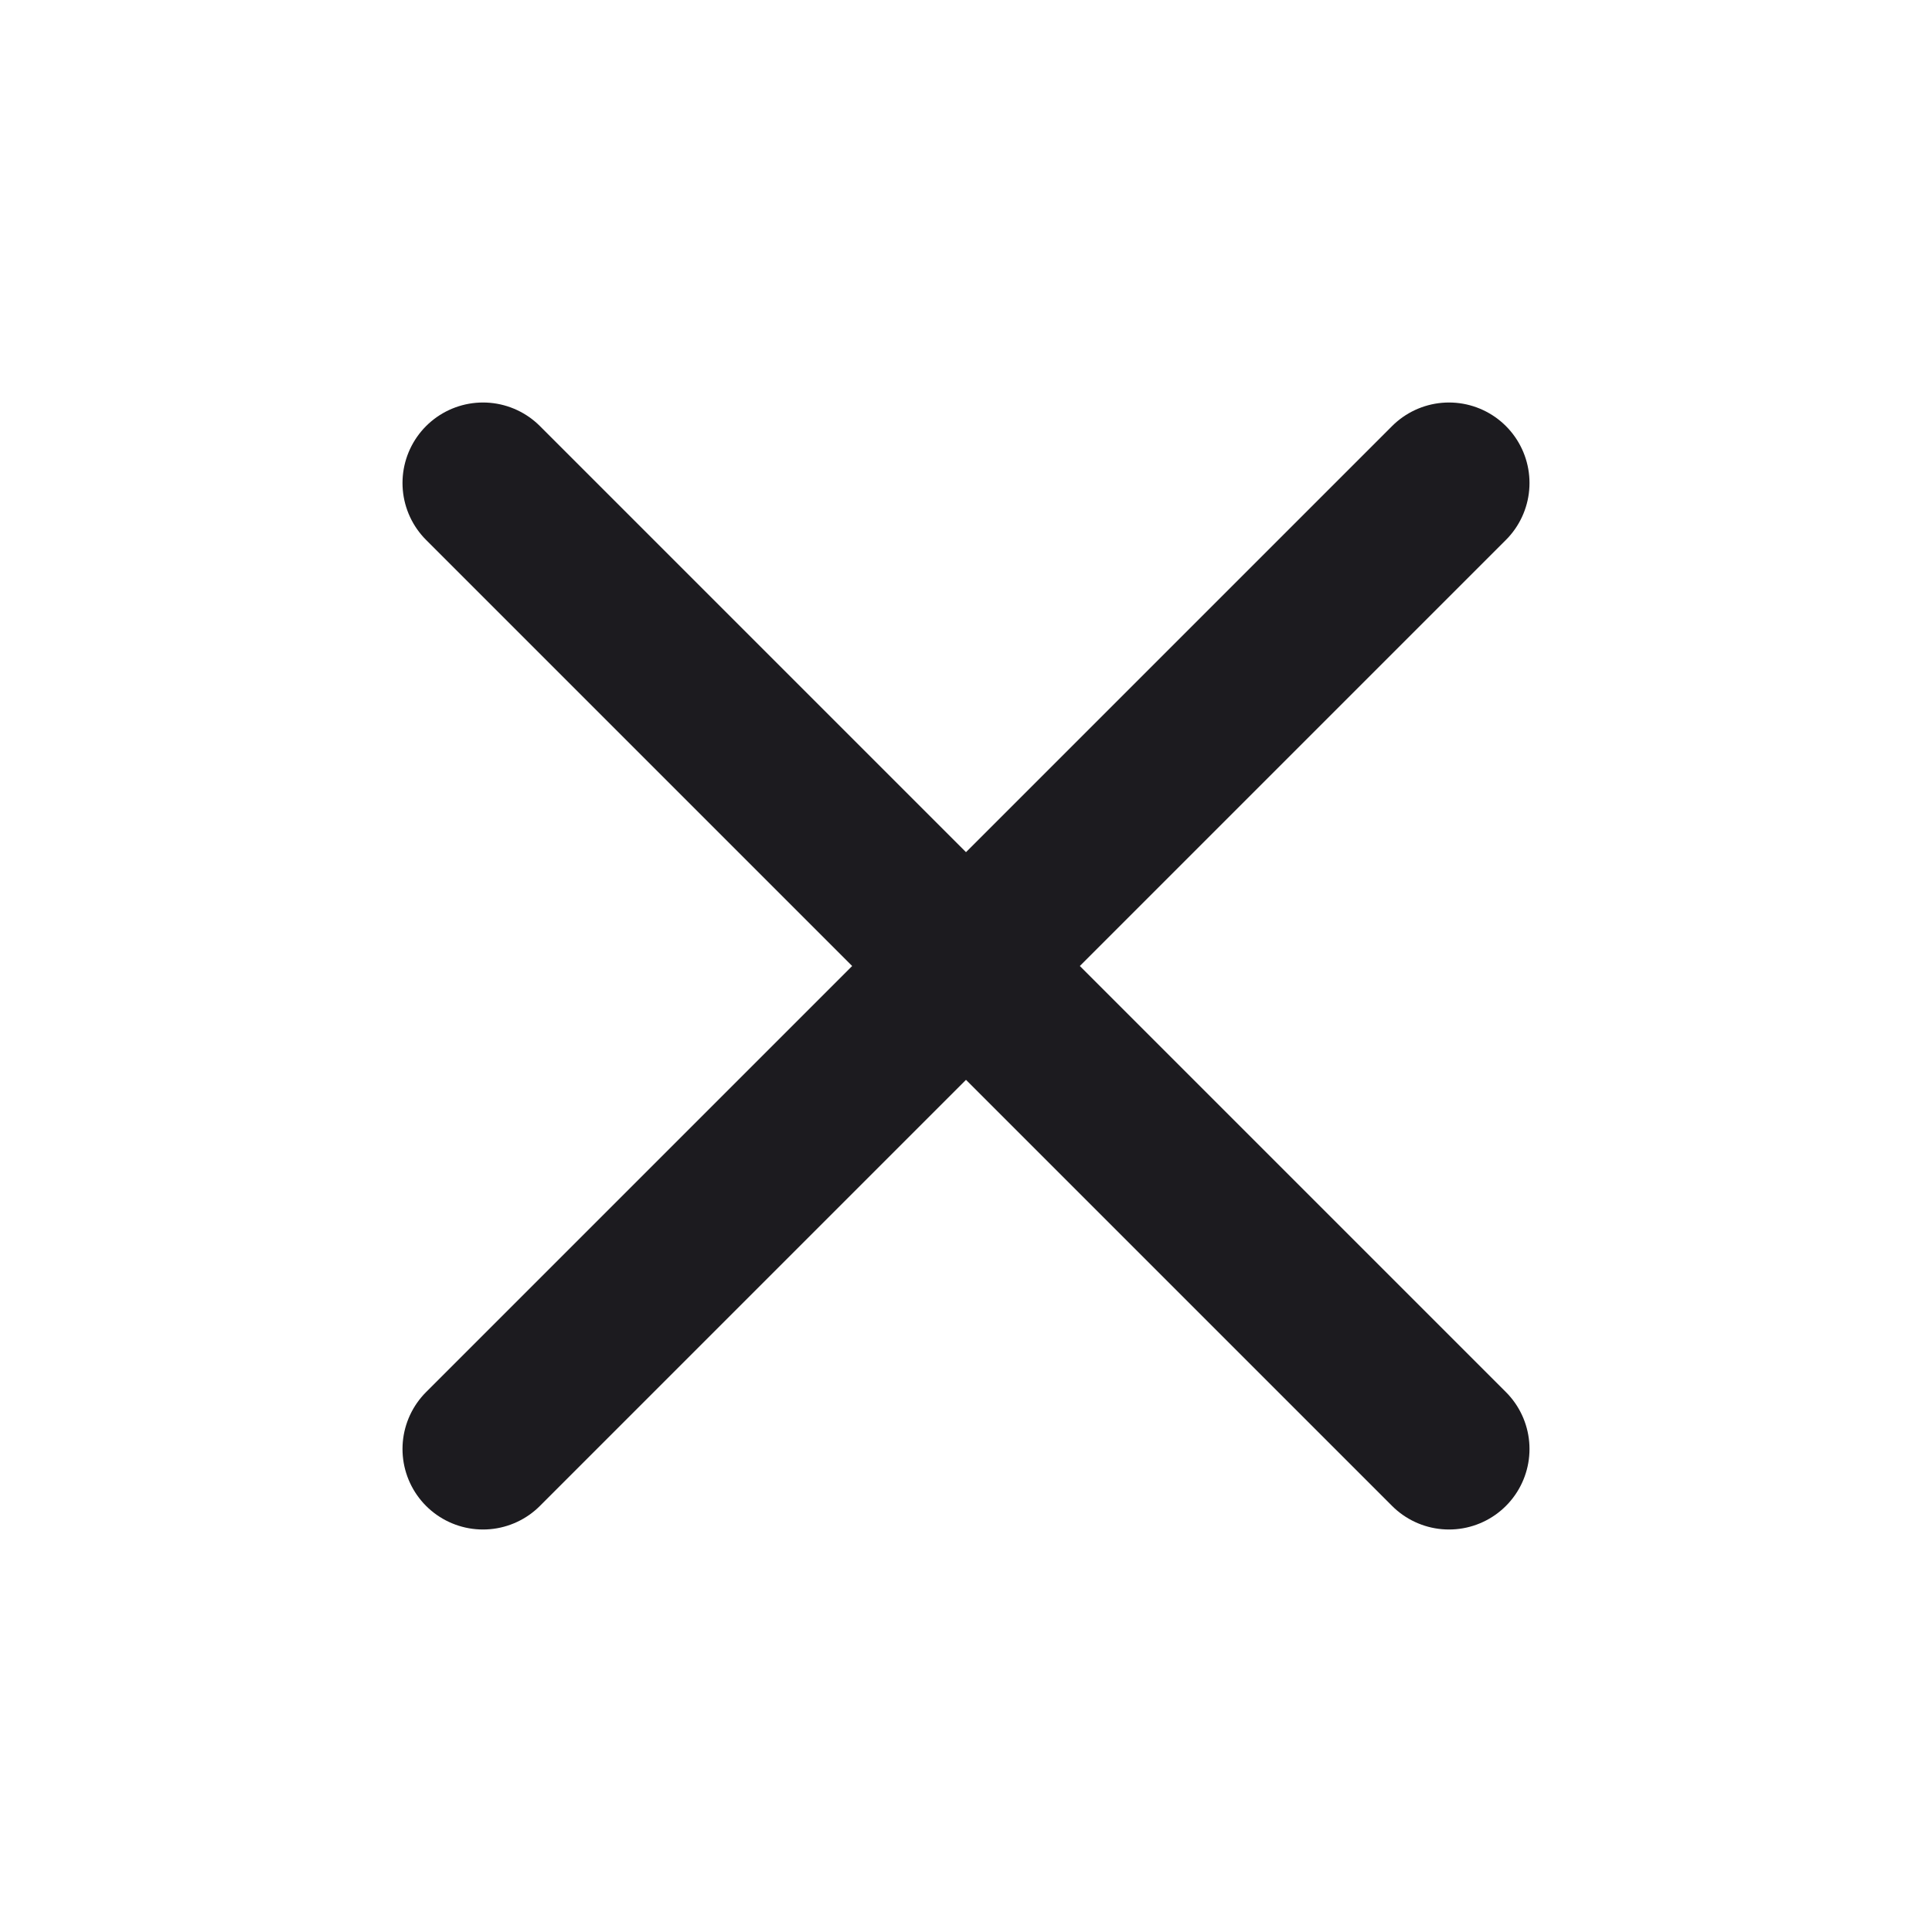
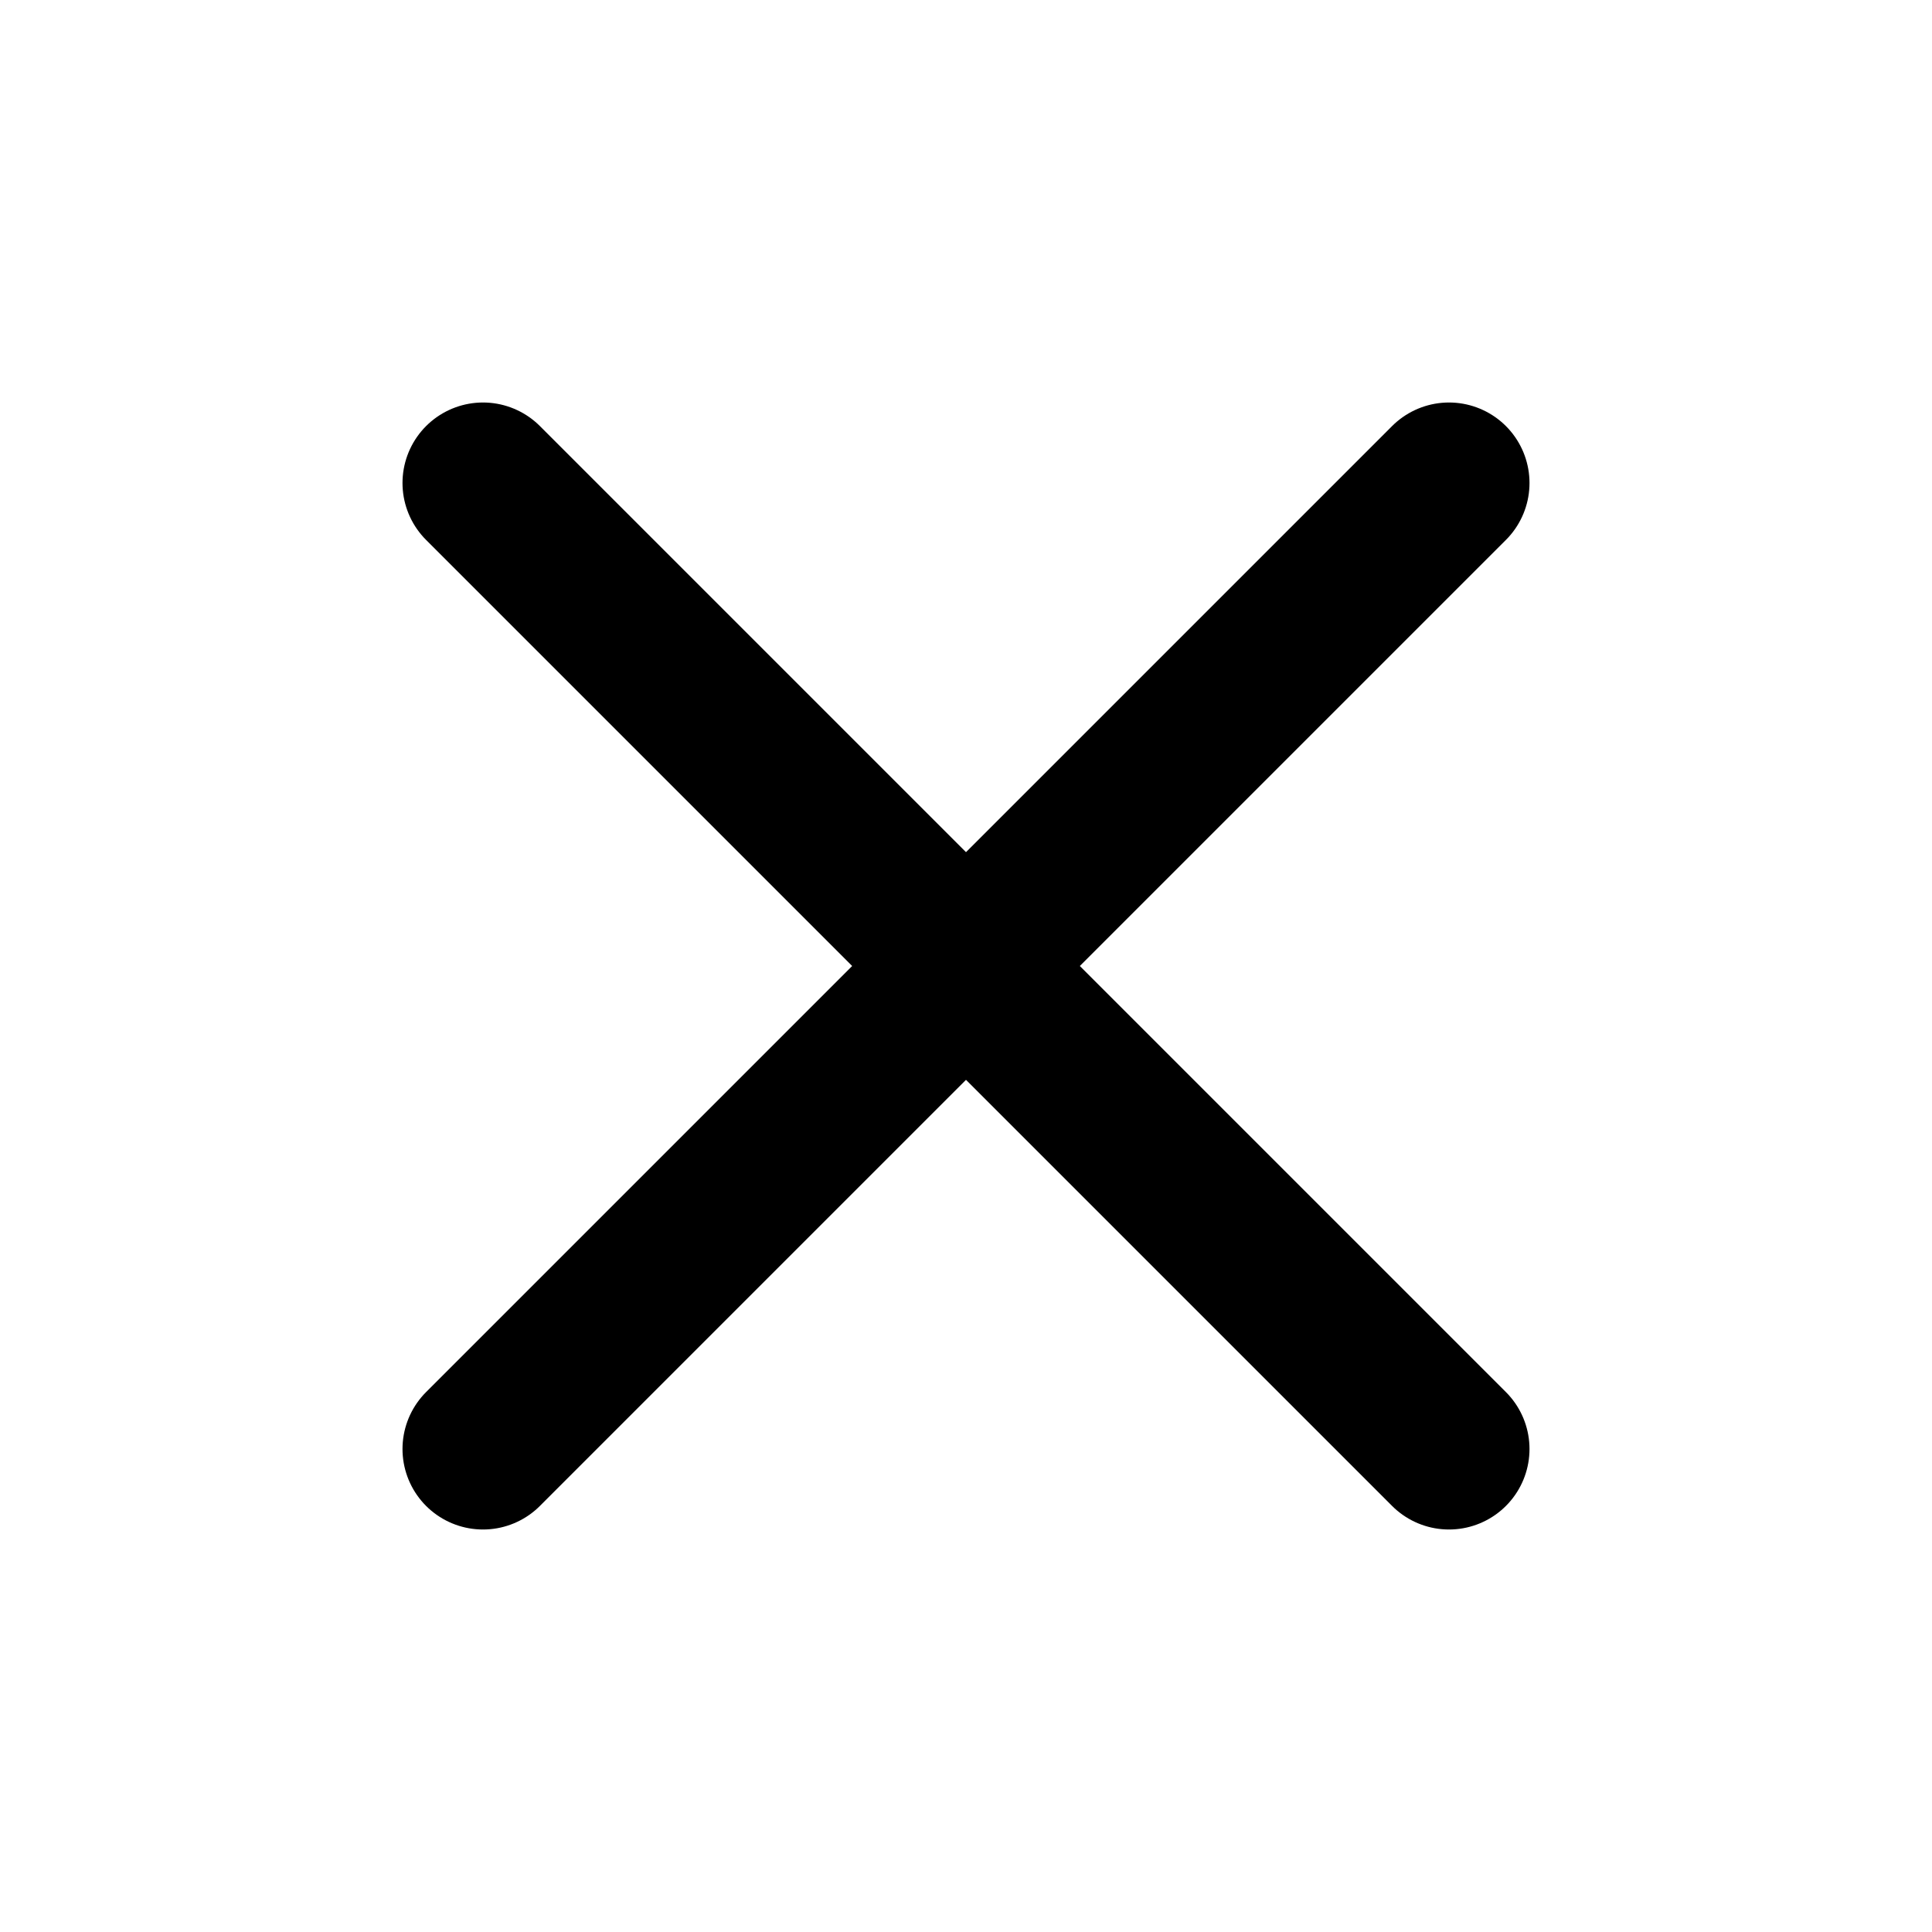
<svg xmlns="http://www.w3.org/2000/svg" width="24" height="24" viewBox="0 0 24 24" fill="none">
-   <path d="M18 6L6 18M6 6L18 18" stroke="#1C1B1F" stroke-width="2" stroke-linecap="round" stroke-linejoin="round" />
+   <path d="M18 6L6 18M6 6L18 18" stroke="currentColor" stroke-width="2" stroke-linecap="round" stroke-linejoin="round" />
</svg>
